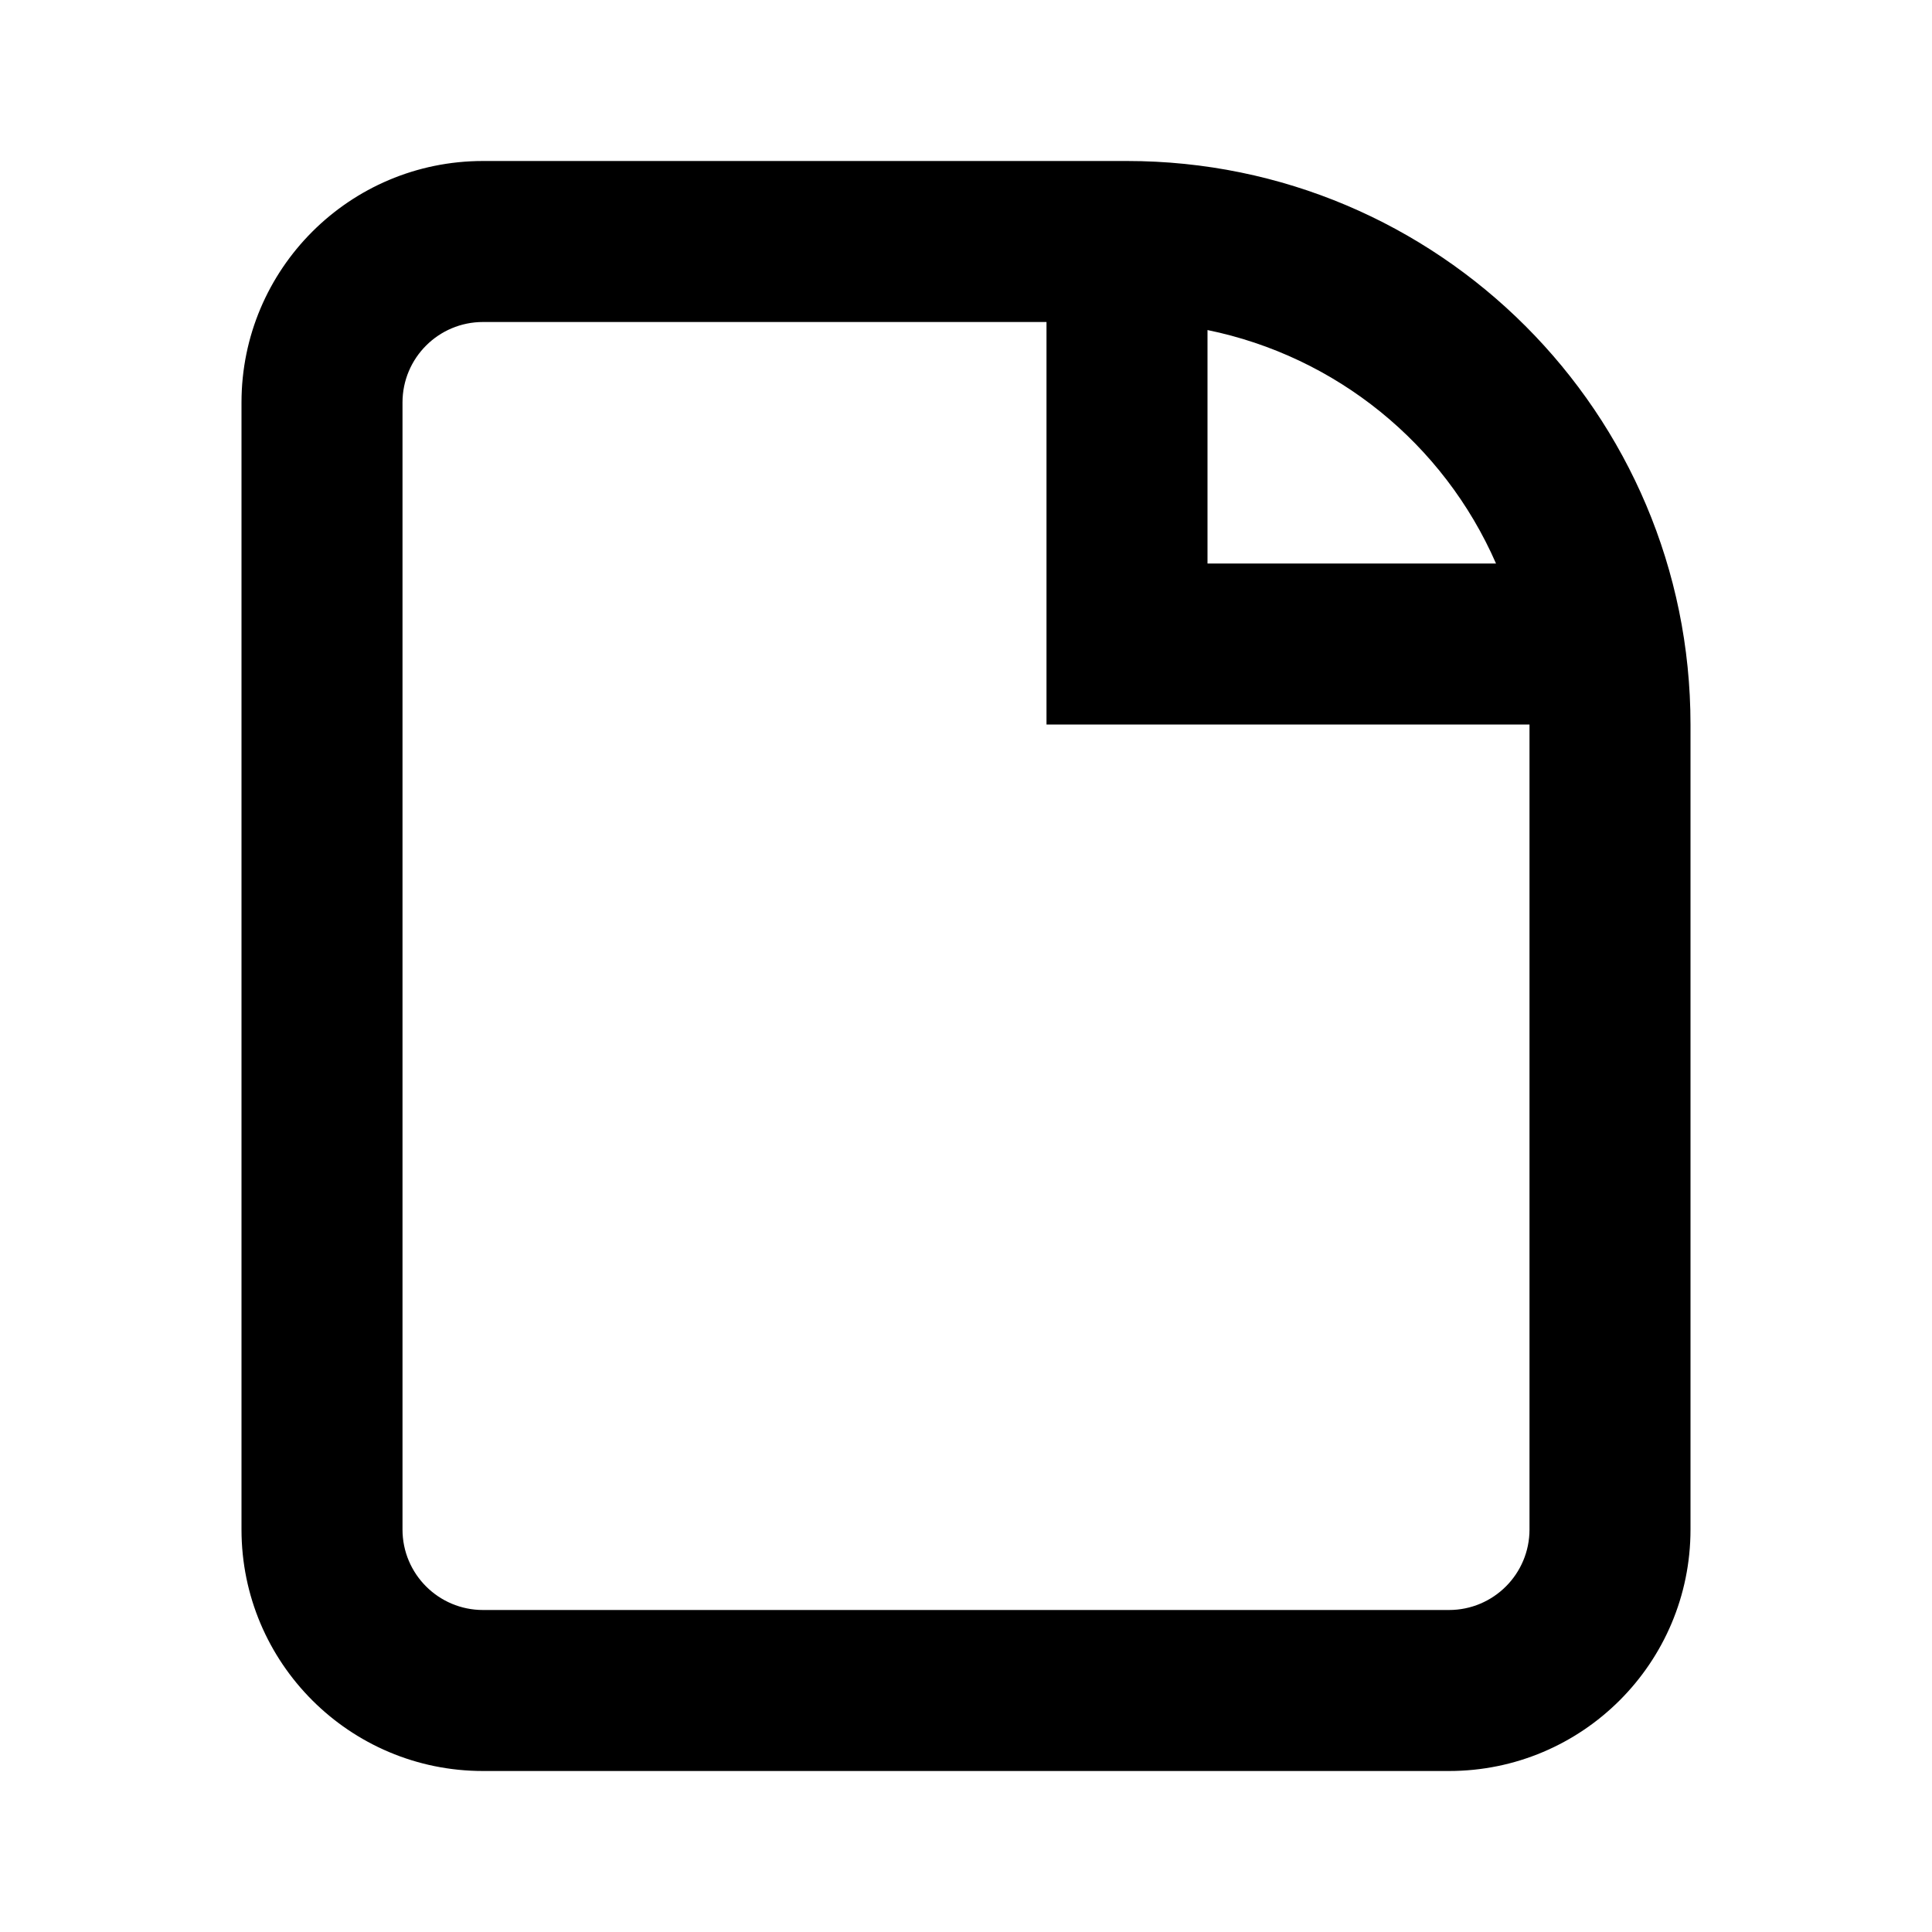
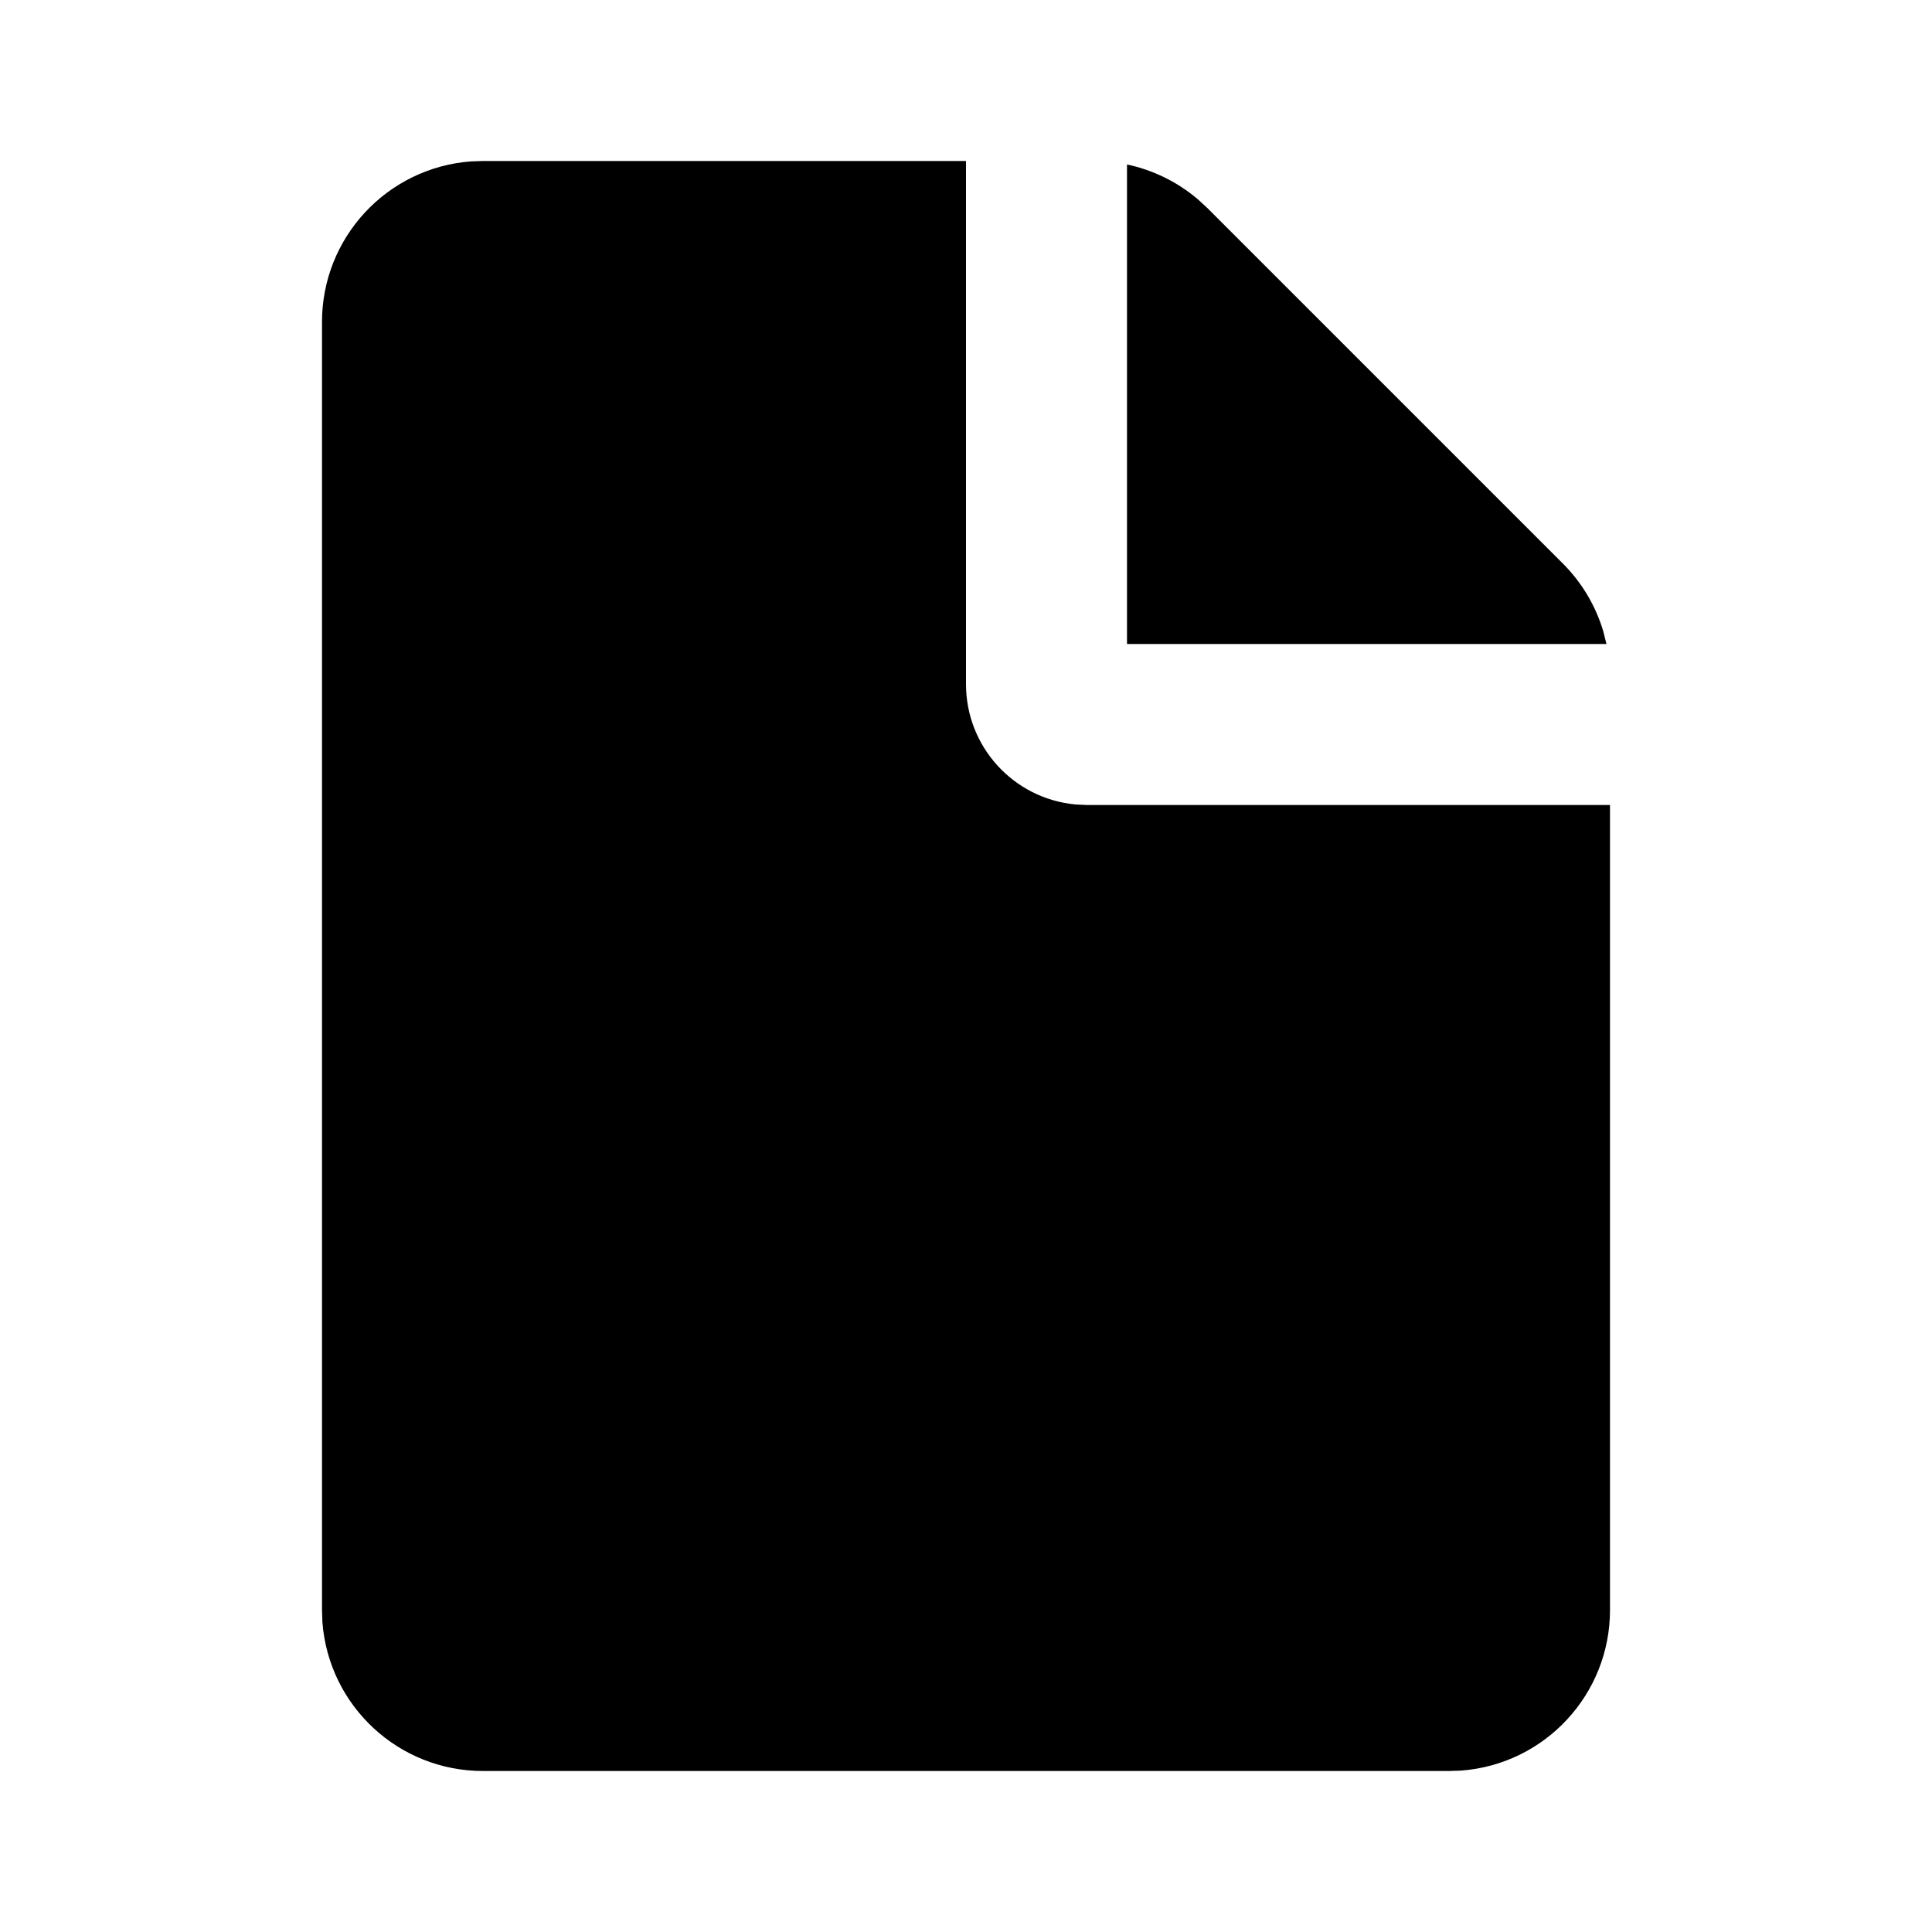
<svg xmlns="http://www.w3.org/2000/svg" width="1em" height="1em" viewBox="0 0 24 24">
-   <path fill="currentColor" fill-rule="evenodd" d="M3 5a3 3 0 0 1 3-3h8a7 7 0 0 1 7 7v10a3 3 0 0 1-3 3H6a3 3 0 0 1-3-3V5Zm10-1H6a1 1 0 0 0-1 1v14a1 1 0 0 0 1 1h12a1 1 0 0 0 1-1V9h-6V4Zm5.584 3A5.009 5.009 0 0 0 15 4.1V7h3.584Z" clip-rule="evenodd" />
+   <g fill="none">
+     <path d="M24 0v24H0V0zM12.593 23.258l-.011.002l-.071.035l-.02.004l-.014-.004l-.071-.035c-.01-.004-.019-.001-.024.005l-.004.01l-.017.428l.005.02l.01.013l.104.074l.015.004l.012-.004l.104-.074l.012-.016l.004-.017l-.017-.427c-.002-.01-.009-.017-.017-.018m.265-.113l-.013.002l-.185.093l-.01.01l-.003.011l.018.43l.005.012l.008.007l.201.093c.012.004.023 0 .029-.008l.004-.014l-.034-.614c-.003-.012-.01-.02-.02-.022m-.715.002a.023.023 0 0 0-.027.006l-.006.014l-.034.614c0 .012.007.02.017.024l.015-.002l.201-.093l.01-.008l.004-.011l.017-.43l-.003-.012l-.01-.01l-.184-.092" />
+     <path fill="currentColor" d="M12 2v6.5a1.5 1.5 0 0 0 1.356 1.493L13.5 10H20v10a2 2 0 0 1-1.85 1.995L18 22H6a2 2 0 0 1-1.995-1.85L4 20V4a2 2 0 0 1 1.85-1.995L6 2zm2 .043a2 2 0 0 1 .877.43l.123.113L19.414 7a2 2 0 0 1 .502.84l.04.16H14z" />
+   </g>
</svg>
